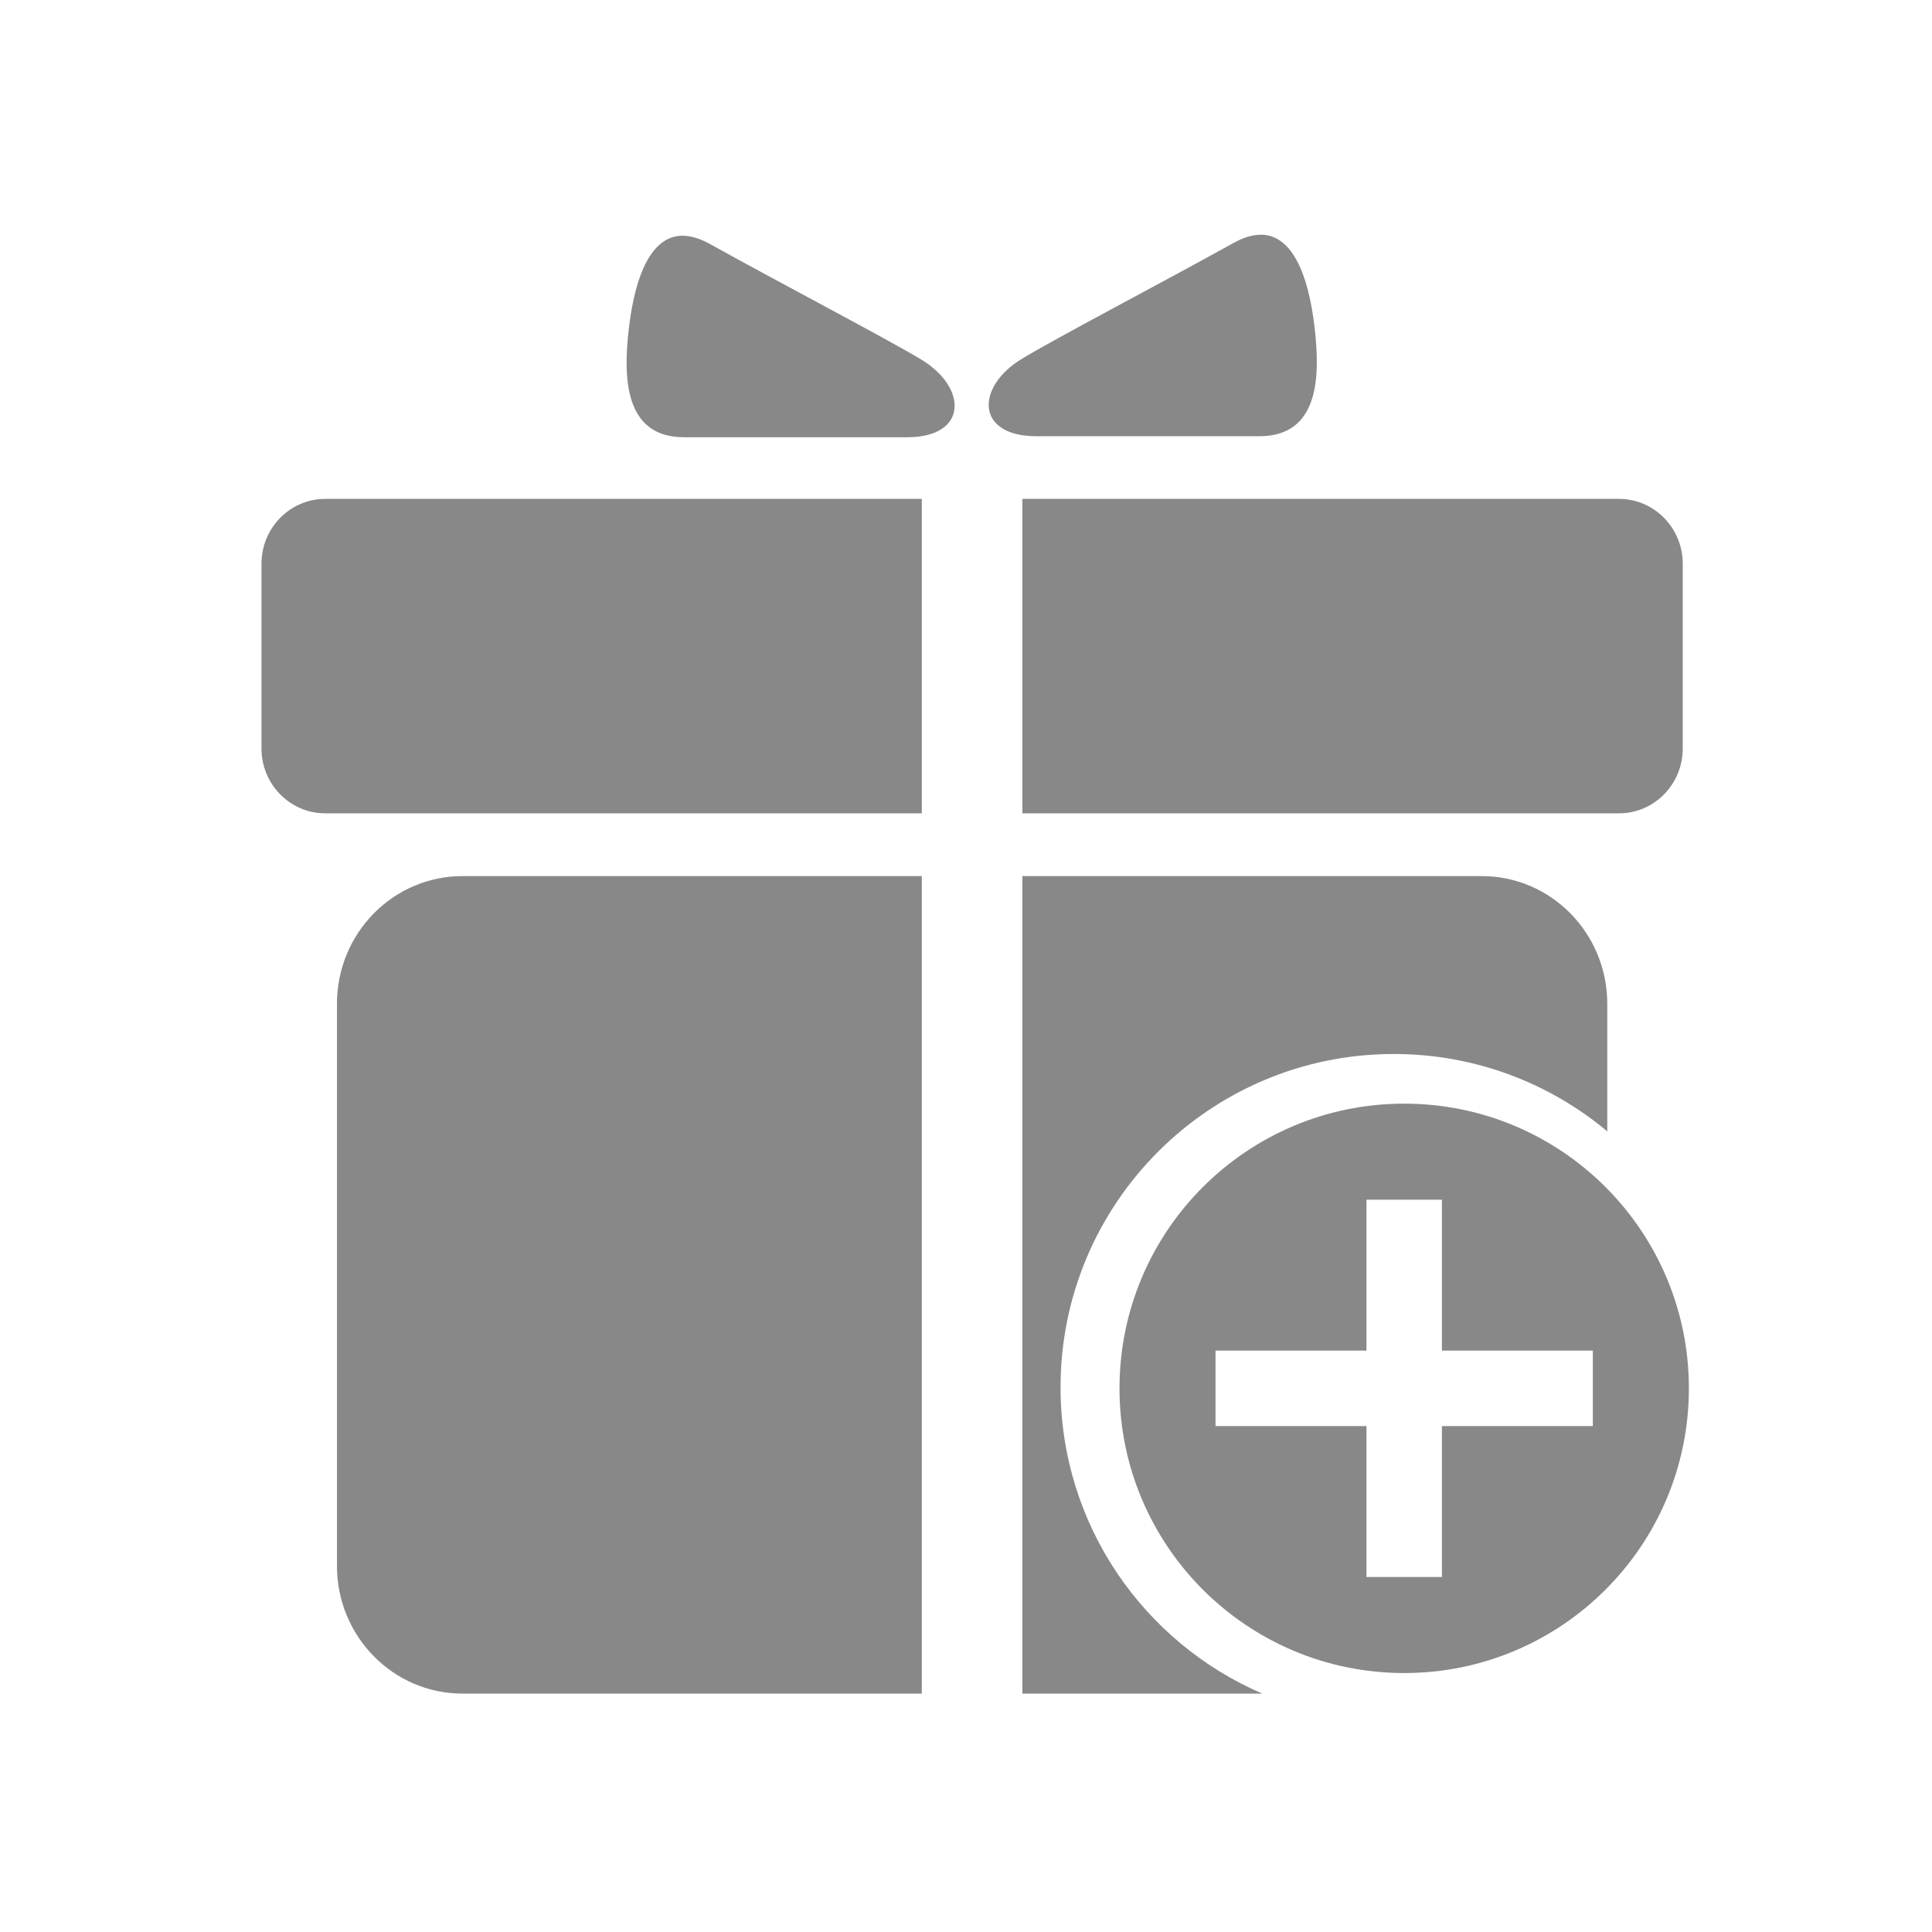
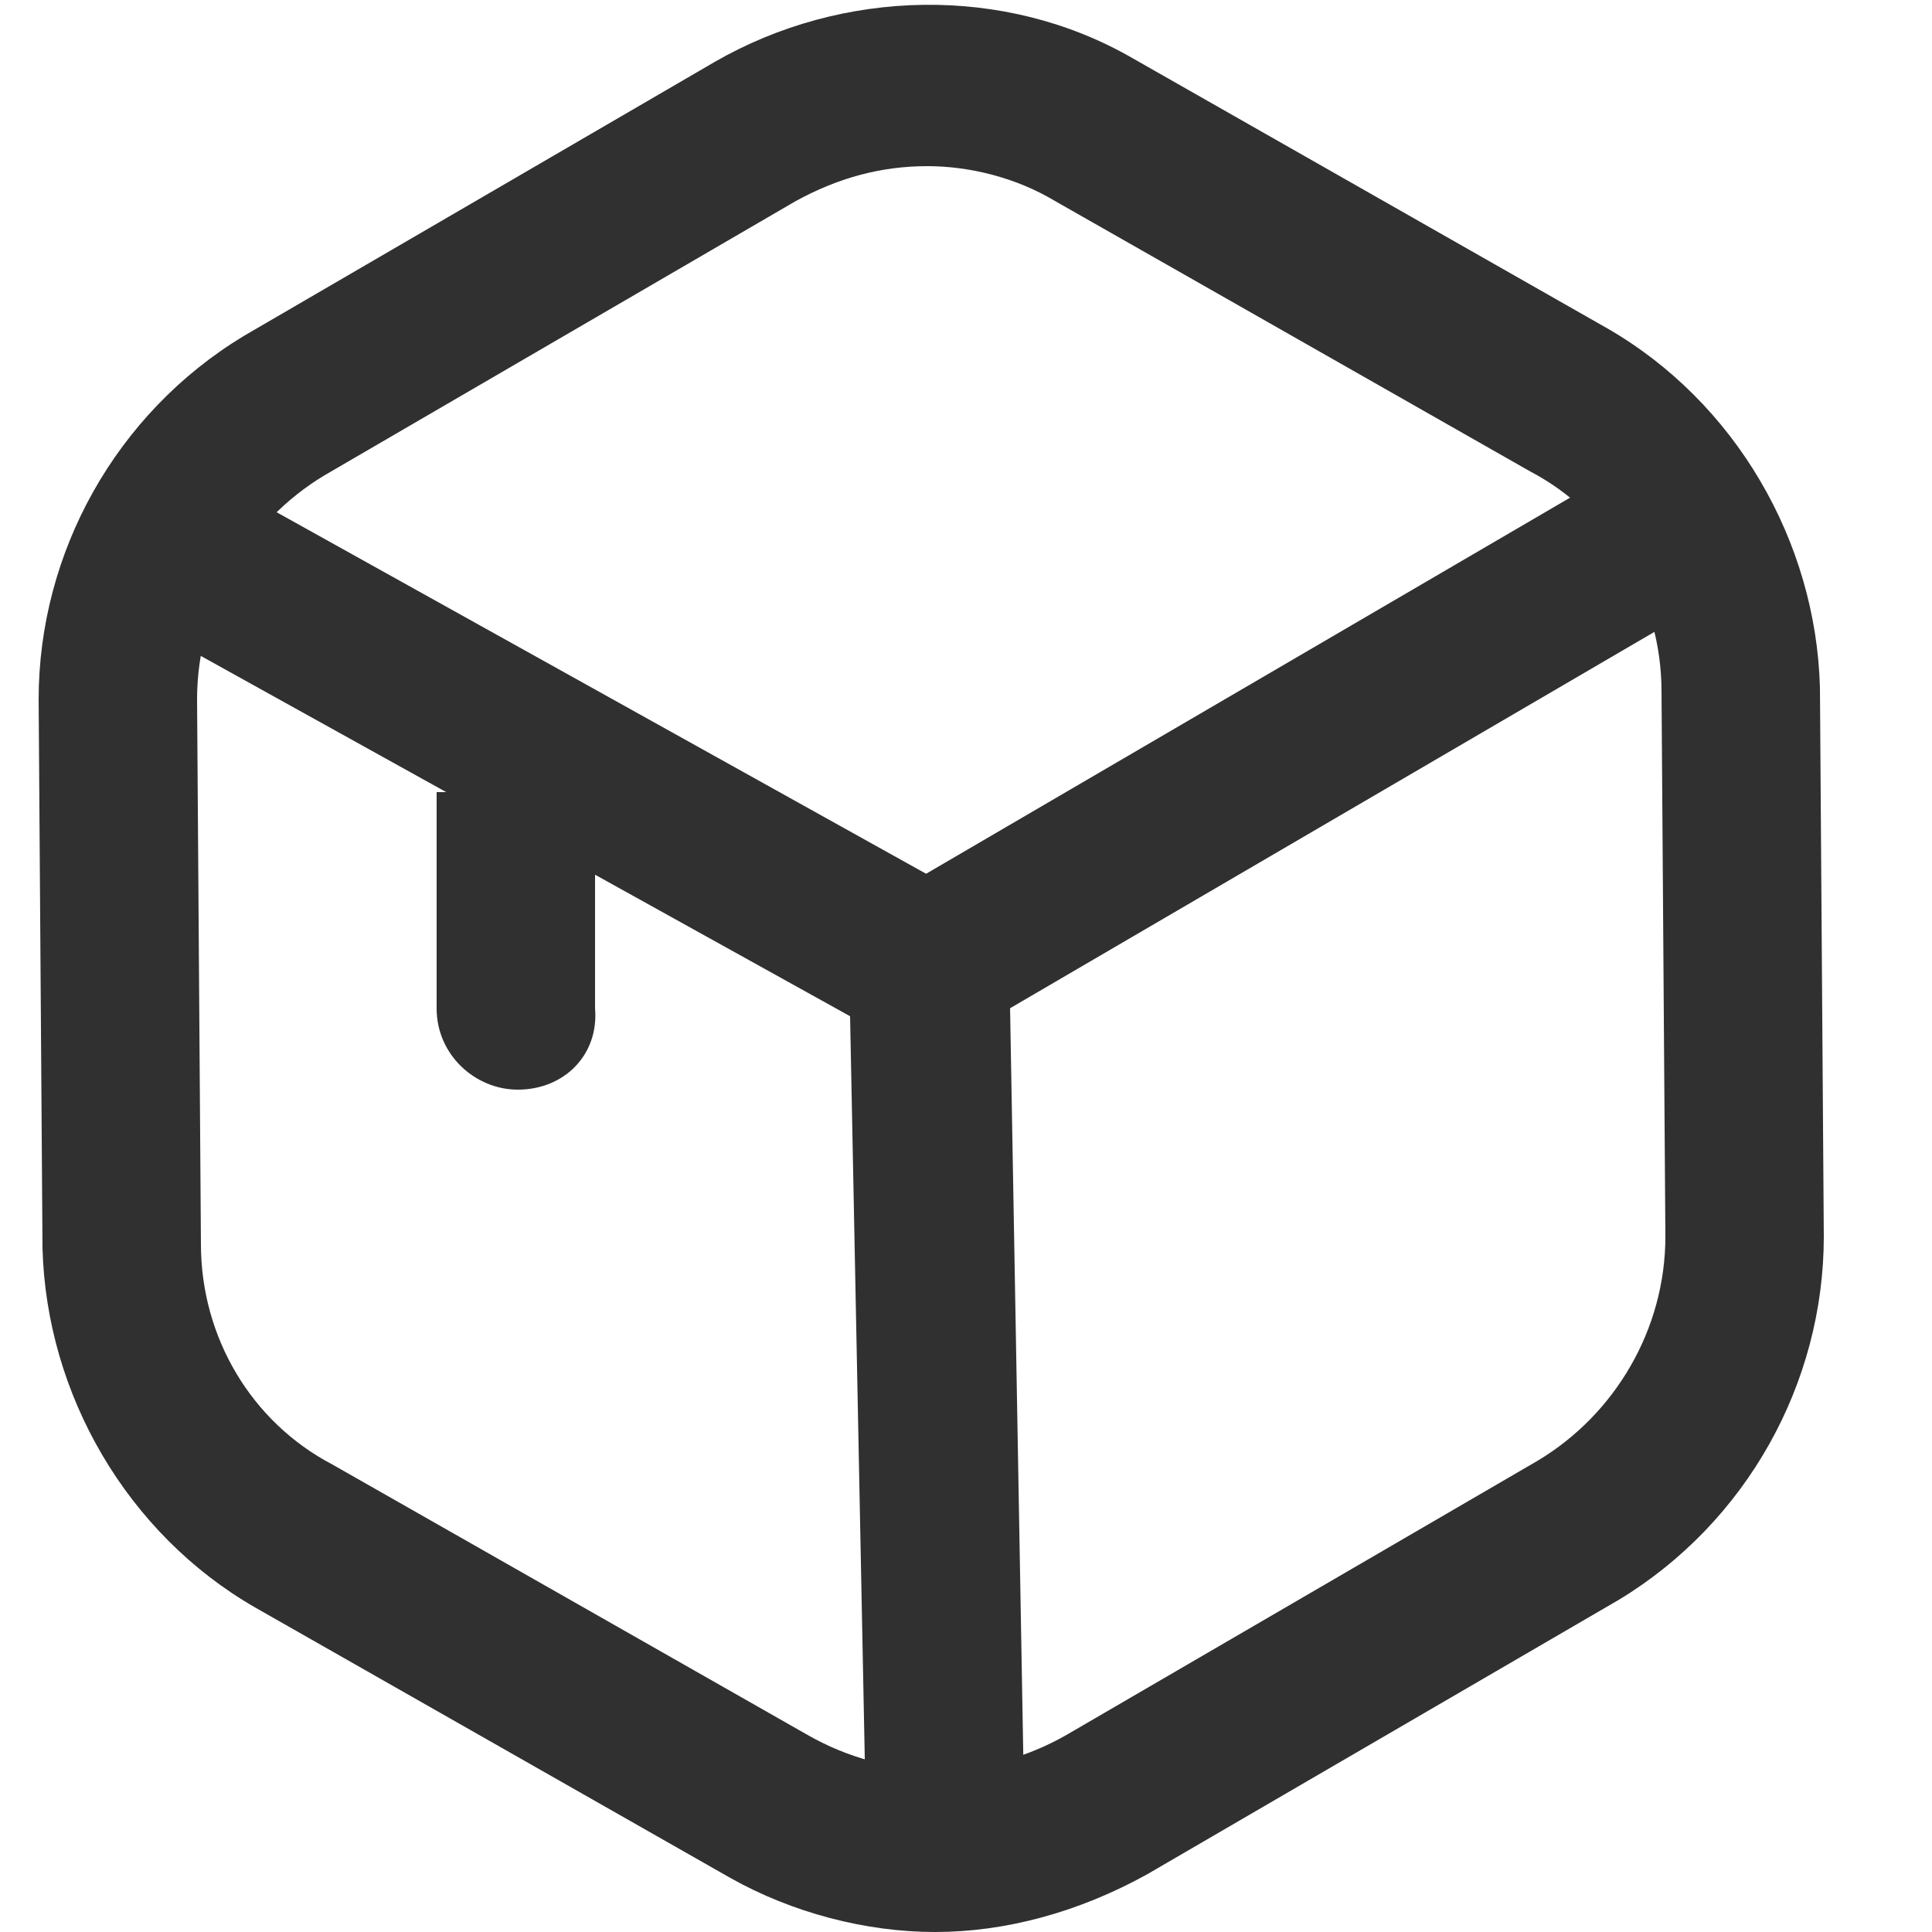
- <svg xmlns="http://www.w3.org/2000/svg" t="1570958997075" class="icon" viewBox="0 0 1024 1024" version="1.1" p-id="15763" width="200" height="200">
+ <svg xmlns="http://www.w3.org/2000/svg" t="1574504781446" class="icon" viewBox="0 0 1024 1024" version="1.1" p-id="5224" width="200" height="200">
  <defs>
    <style type="text/css" />
  </defs>
-   <path d="M488.567 190.73c-18.07-10.94-77.162-41.834-112.305-61.413-30.706-17.073-40.025 19.579-42.95 44.691-2.922 25.18-2.922 57.743 29.269 57.743h118.183c32.191 0 32.191-26.064 7.803-41.021zM696.753 173.472c-2.922-25.105-12.237-61.761-42.967-44.691-35.191 19.582-94.239 50.476-112.309 61.484-24.433 14.889-24.433 40.946 7.83 40.946h118.159c32.215 0 32.215-32.584 29.286-57.74zM858.095 264.424h-316.191v166.656h316.191c18.664 0 33.792-15.384 33.792-34.359V298.786c0-18.975-15.131-34.362-33.792-34.362zM488.578 464.343H245.169c-36.768 0-66.574 30.307-66.574 67.697v297.909c0 37.39 29.805 67.7 66.574 67.7h243.408V464.343zM488.578 264.424H172.387c-18.661 0-33.792 15.384-33.792 34.362v97.932c0 18.978 15.131 34.359 33.792 34.359h316.187V264.424zM562.111 735.297c0-97.567 79.09-176.657 176.657-176.657 43.039 0 82.476 15.411 113.121 40.991v-67.591c0-37.39-29.805-67.697-66.574-67.697h-243.412v433.309h127.171c-62.904-27.04-106.964-89.545-106.964-162.355z" fill="#888888" p-id="15764" />
-   <path d="M744.25 584.957c-83.337 0-150.893 67.56-150.893 150.897s67.557 150.893 150.893 150.893c83.34 0 150.897-67.557 150.897-150.893s-67.557-150.897-150.897-150.897z m99.994 170.892h-79.995v79.998h-39.997V755.849h-79.998v-39.997h79.998v-79.995h39.997v79.995h79.995v39.997z" fill="#888888" p-id="15765" />
+   <path d="M495.616 1024c-36.864 0-75.776-10.24-108.544-28.672l-251.904-143.36c-67.584-38.912-110.592-112.64-112.64-190.464L20.48 370.688c0-77.824 40.96-151.552 108.544-192.512l249.856-145.408c67.584-38.912 153.6-40.96 221.184-2.048l251.904 143.36c67.584 38.912 110.592 112.64 112.64 190.464l2.048 290.816c0 77.824-40.96 151.552-108.544 192.512l-249.856 145.408c-36.864 20.48-75.776 30.72-112.64 30.72zM491.52 88.064c-24.576 0-47.104 6.144-69.632 18.432L172.032 251.904c-40.96 24.576-67.584 69.632-67.584 118.784l2.048 288.768c0 49.152 26.624 94.208 69.632 116.736l251.904 143.36c43.008 24.576 94.208 24.576 137.216 0l249.856-145.408c40.96-24.576 67.584-69.632 67.584-118.784L880.64 366.592c0-49.152-26.624-94.208-69.632-116.736l-251.904-143.36c-20.48-12.288-45.056-18.432-67.584-18.432z" fill="#303030" p-id="5225" />
+   <path d="M458.752 952.32L450.56 538.624 77.824 331.776l40.96-75.776 415.744 231.424 8.192 462.848z" fill="#303030" p-id="5226" />
+   <path d="M476.365 471.572l367.841-214.835 42.353 72.52-367.821 214.835zM274.432 577.536c-22.528 0-43.008-18.432-43.008-43.008v-114.688h83.968v114.688c2.048 24.576-16.384 43.008-40.96 43.008z" fill="#303030" p-id="5227" />
</svg>
